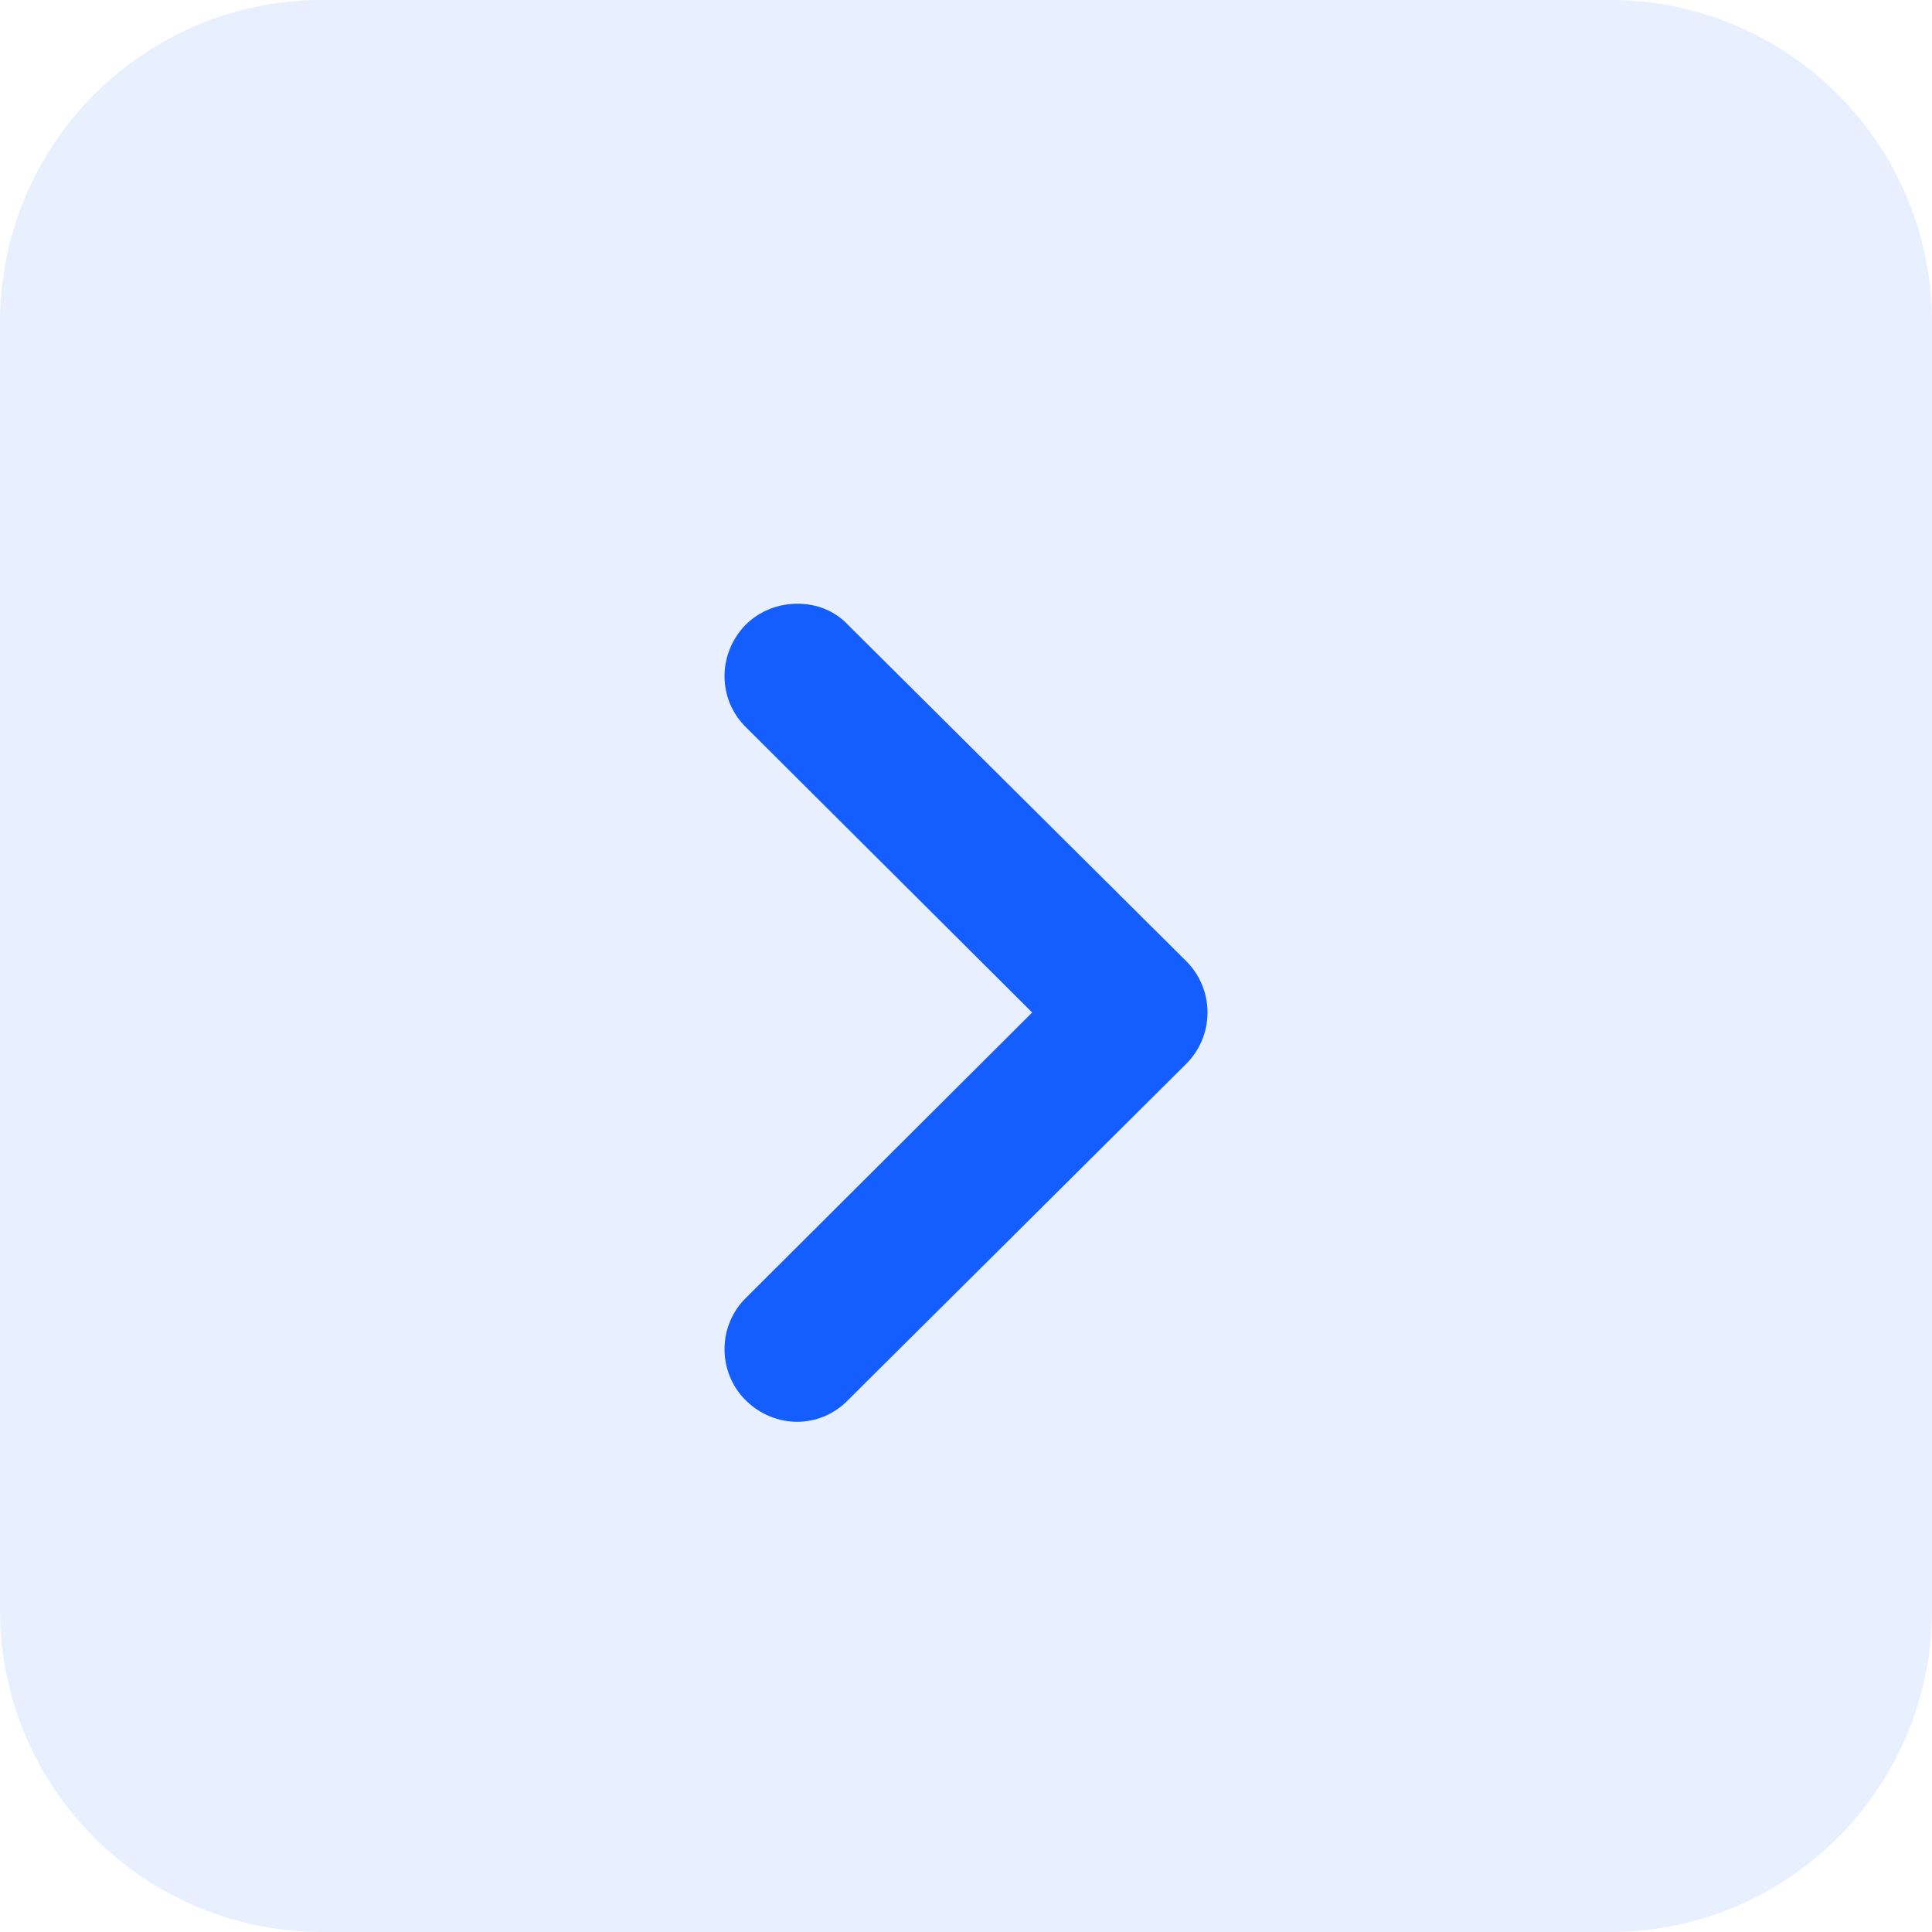
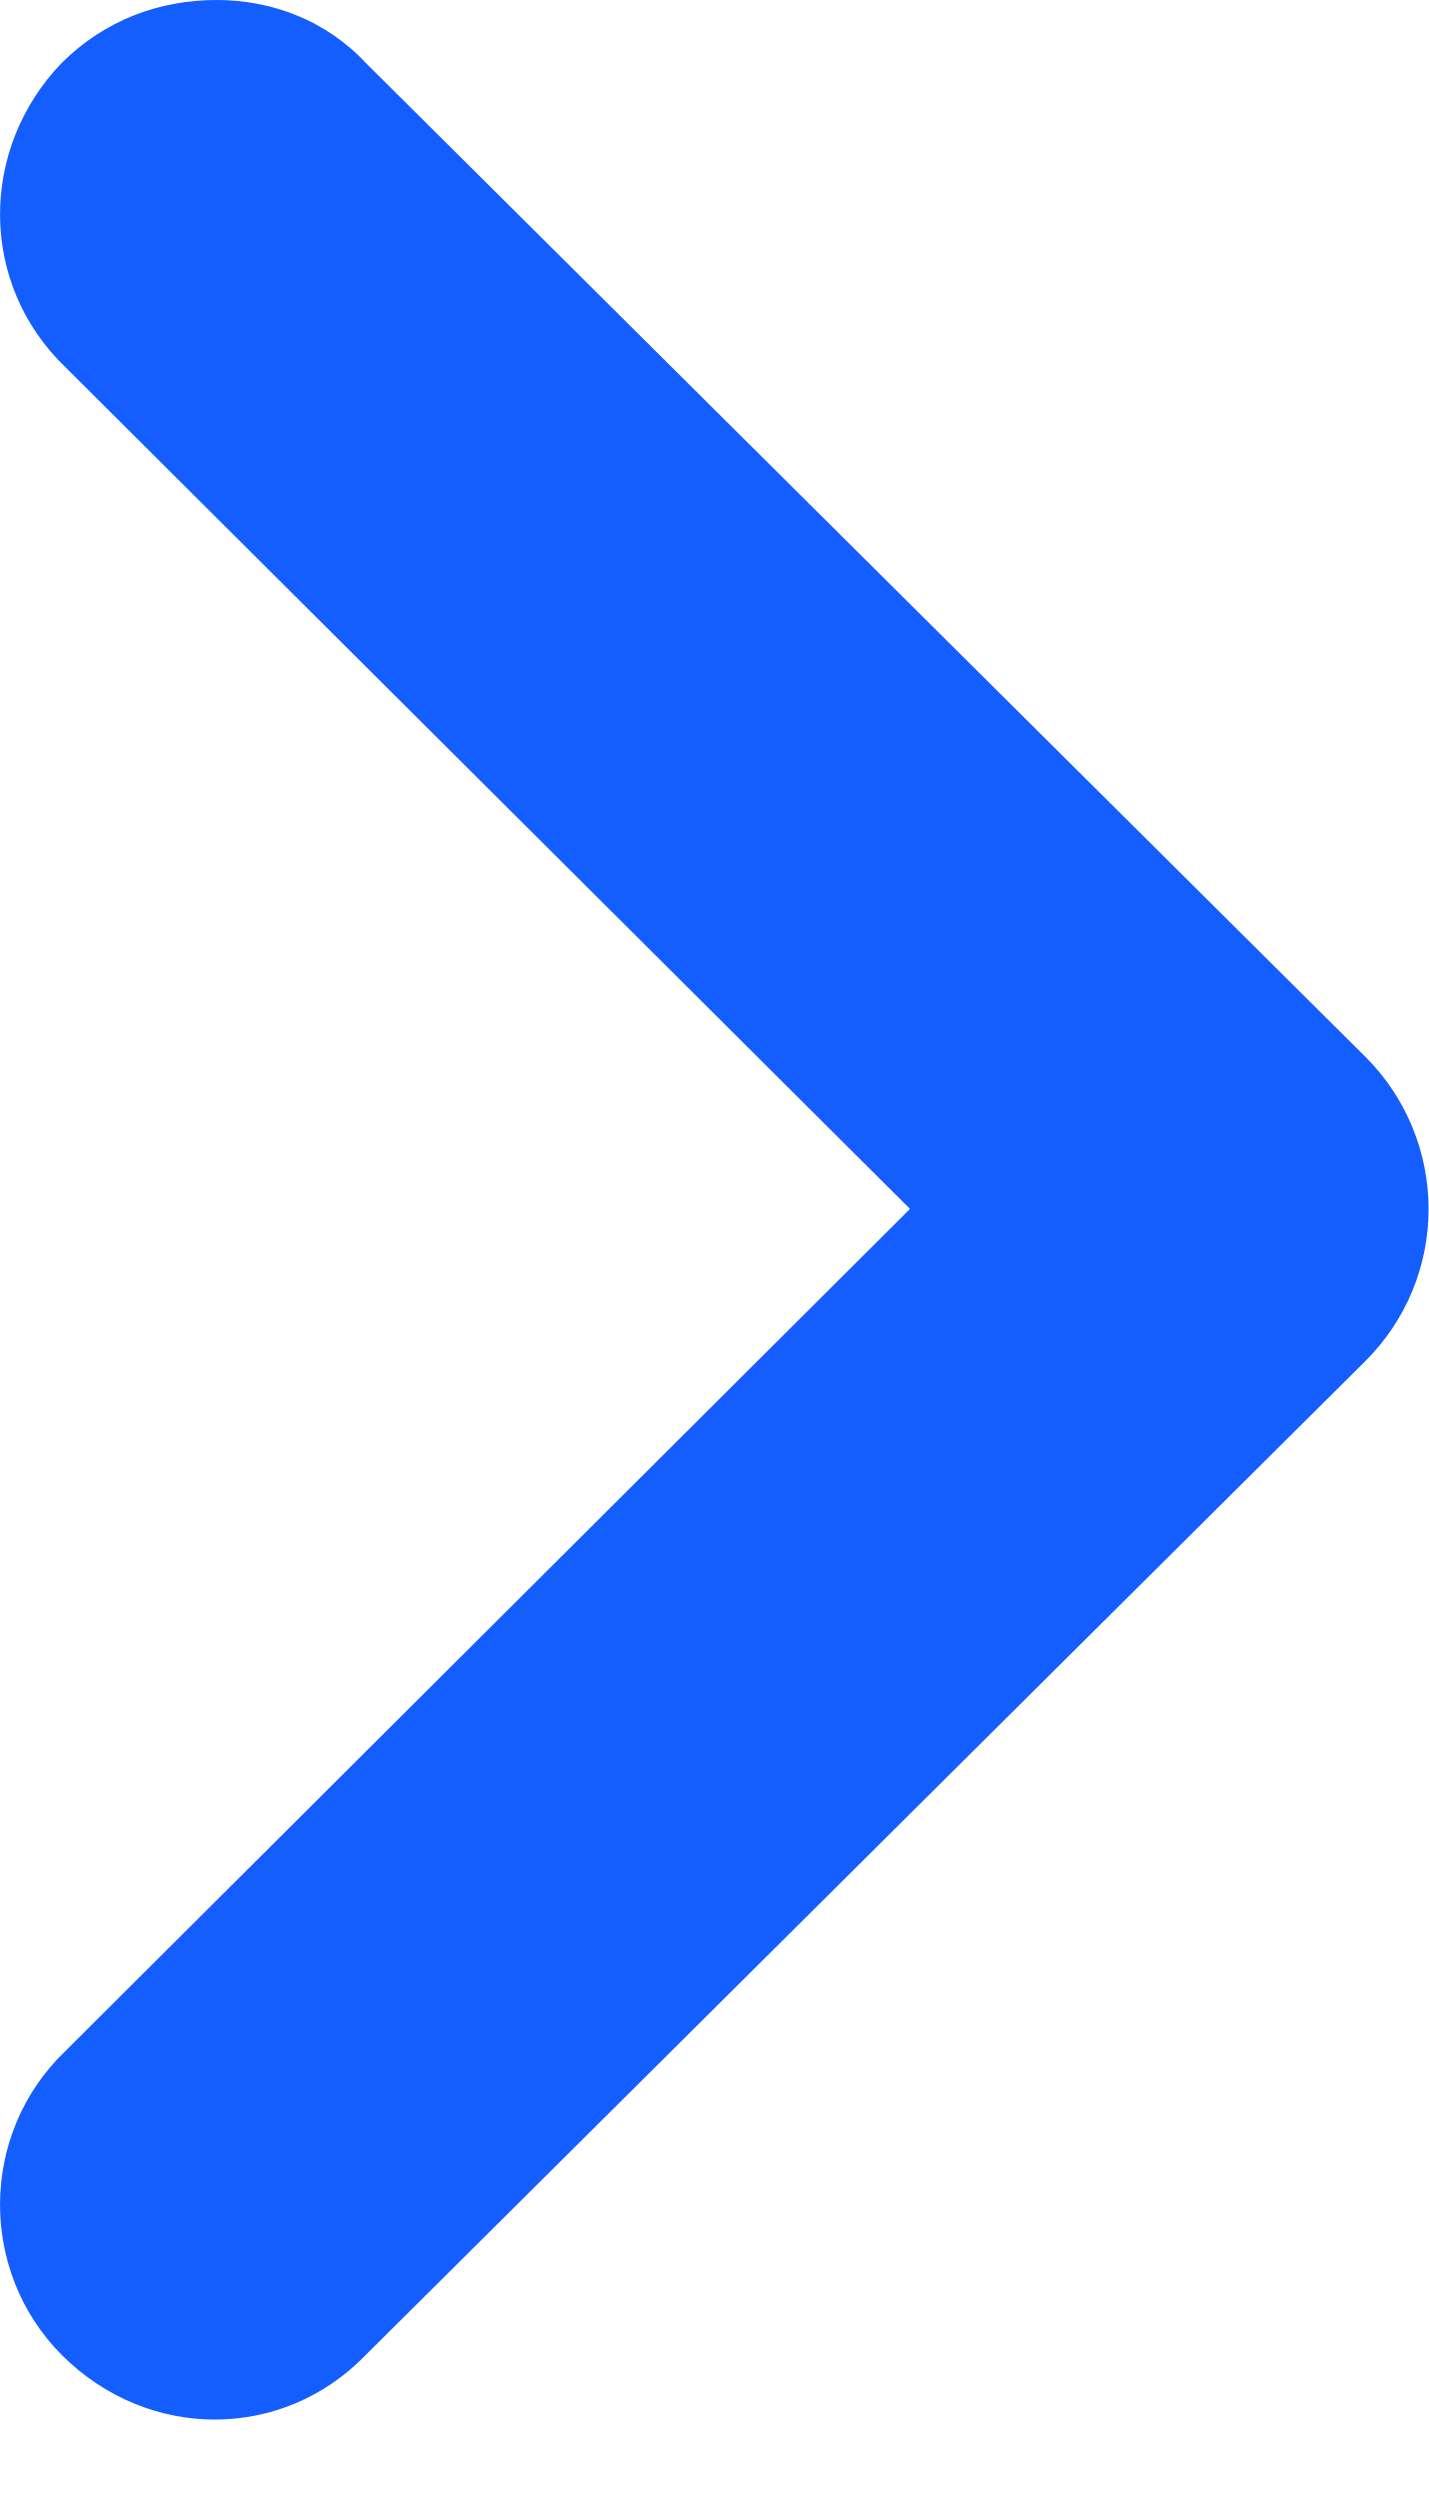
- <svg xmlns="http://www.w3.org/2000/svg" width="16" height="16" viewBox="0 0 16 16" fill="none">
-   <rect width="16" height="16" rx="2.667" transform="matrix(-1 0 0 1 16 0)" fill="#145DFF" fill-opacity="0.1" />
-   <path d="M6.182 6.027C5.941 5.794 5.941 5.417 6.173 5.176C6.294 5.056 6.446 5 6.607 5C6.759 5 6.912 5.056 7.024 5.176L9.824 7.96C9.936 8.072 10 8.225 10 8.385C10 8.546 9.936 8.698 9.824 8.81L7.024 11.594C6.791 11.835 6.414 11.835 6.173 11.594C5.941 11.361 5.941 10.976 6.182 10.744L8.548 8.385L6.182 6.027Z" fill="#145DFF" />
+ <svg xmlns="http://www.w3.org/2000/svg" width="4" height="7" viewBox="0 0 4 7" fill="none">
+   <path d="M0.182 1.027C-0.059 0.794 -0.059 0.417 0.173 0.176C0.294 0.056 0.446 0 0.607 0C0.759 0 0.912 0.056 1.024 0.176L3.824 2.96C3.936 3.072 4 3.225 4 3.385C4 3.546 3.936 3.698 3.824 3.81L1.024 6.594C0.791 6.835 0.414 6.835 0.173 6.594C-0.059 6.361 -0.059 5.976 0.182 5.744L2.548 3.385L0.182 1.027Z" fill="#145DFF" />
</svg>
